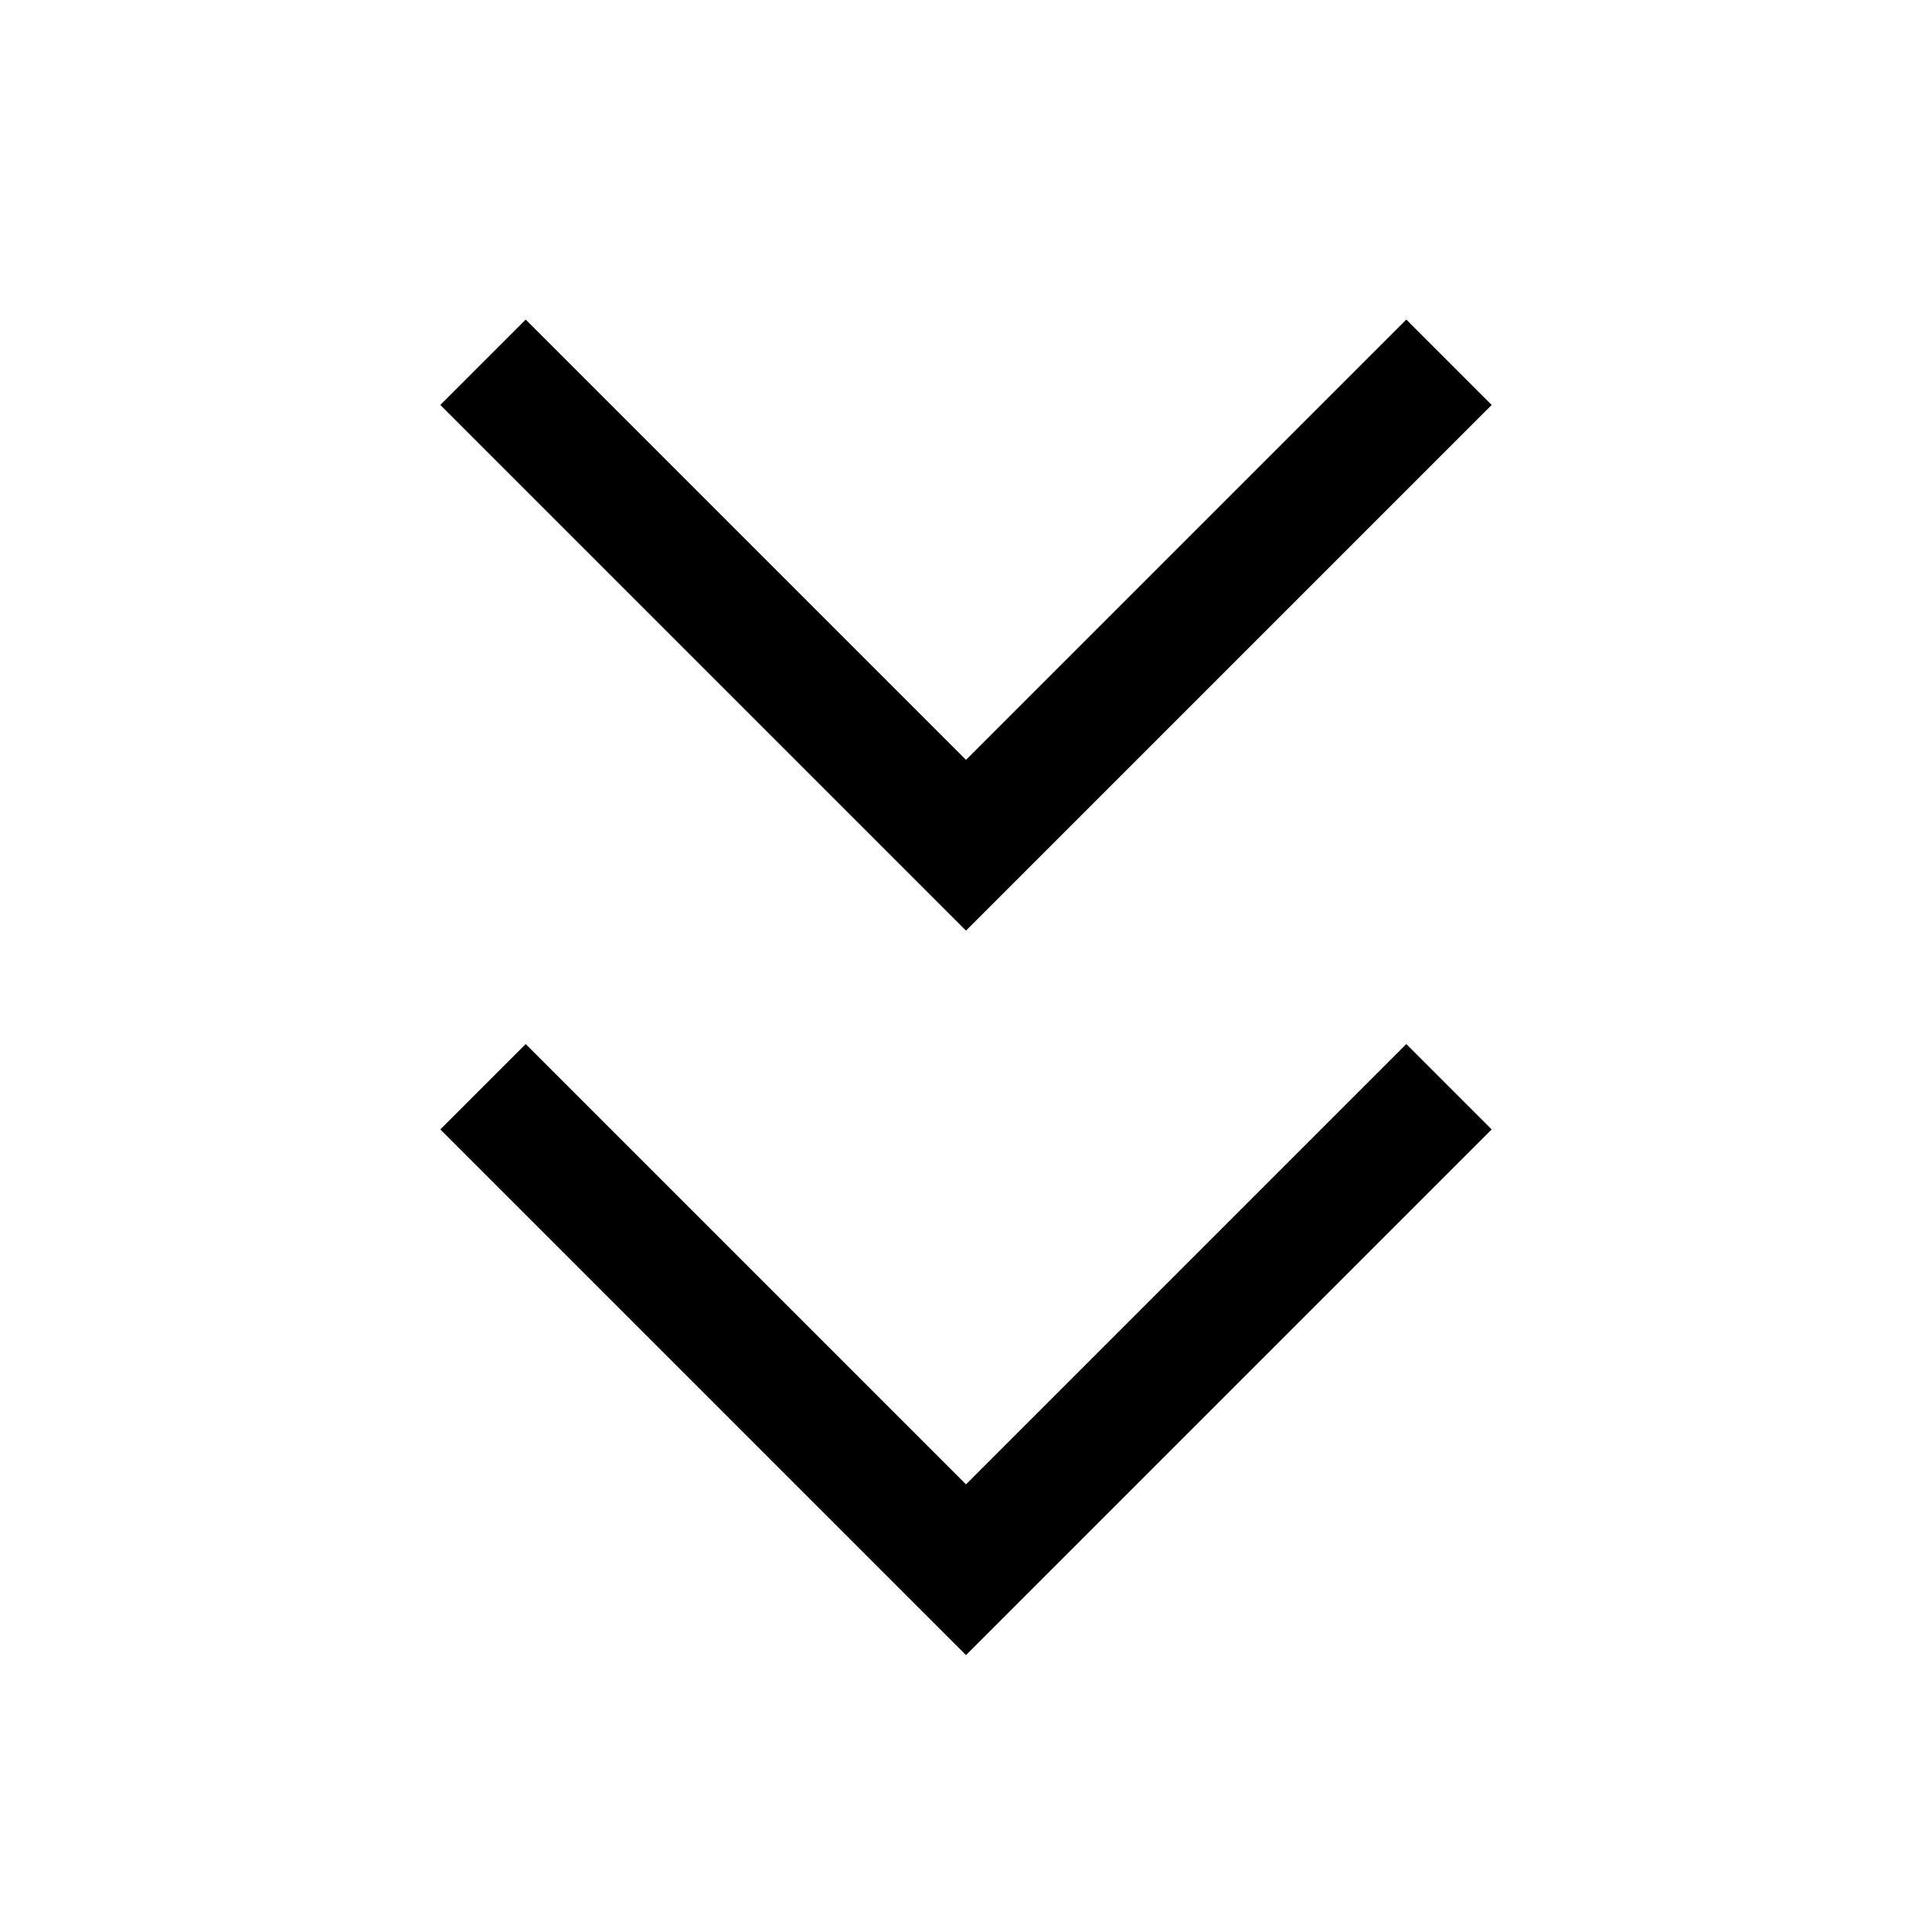
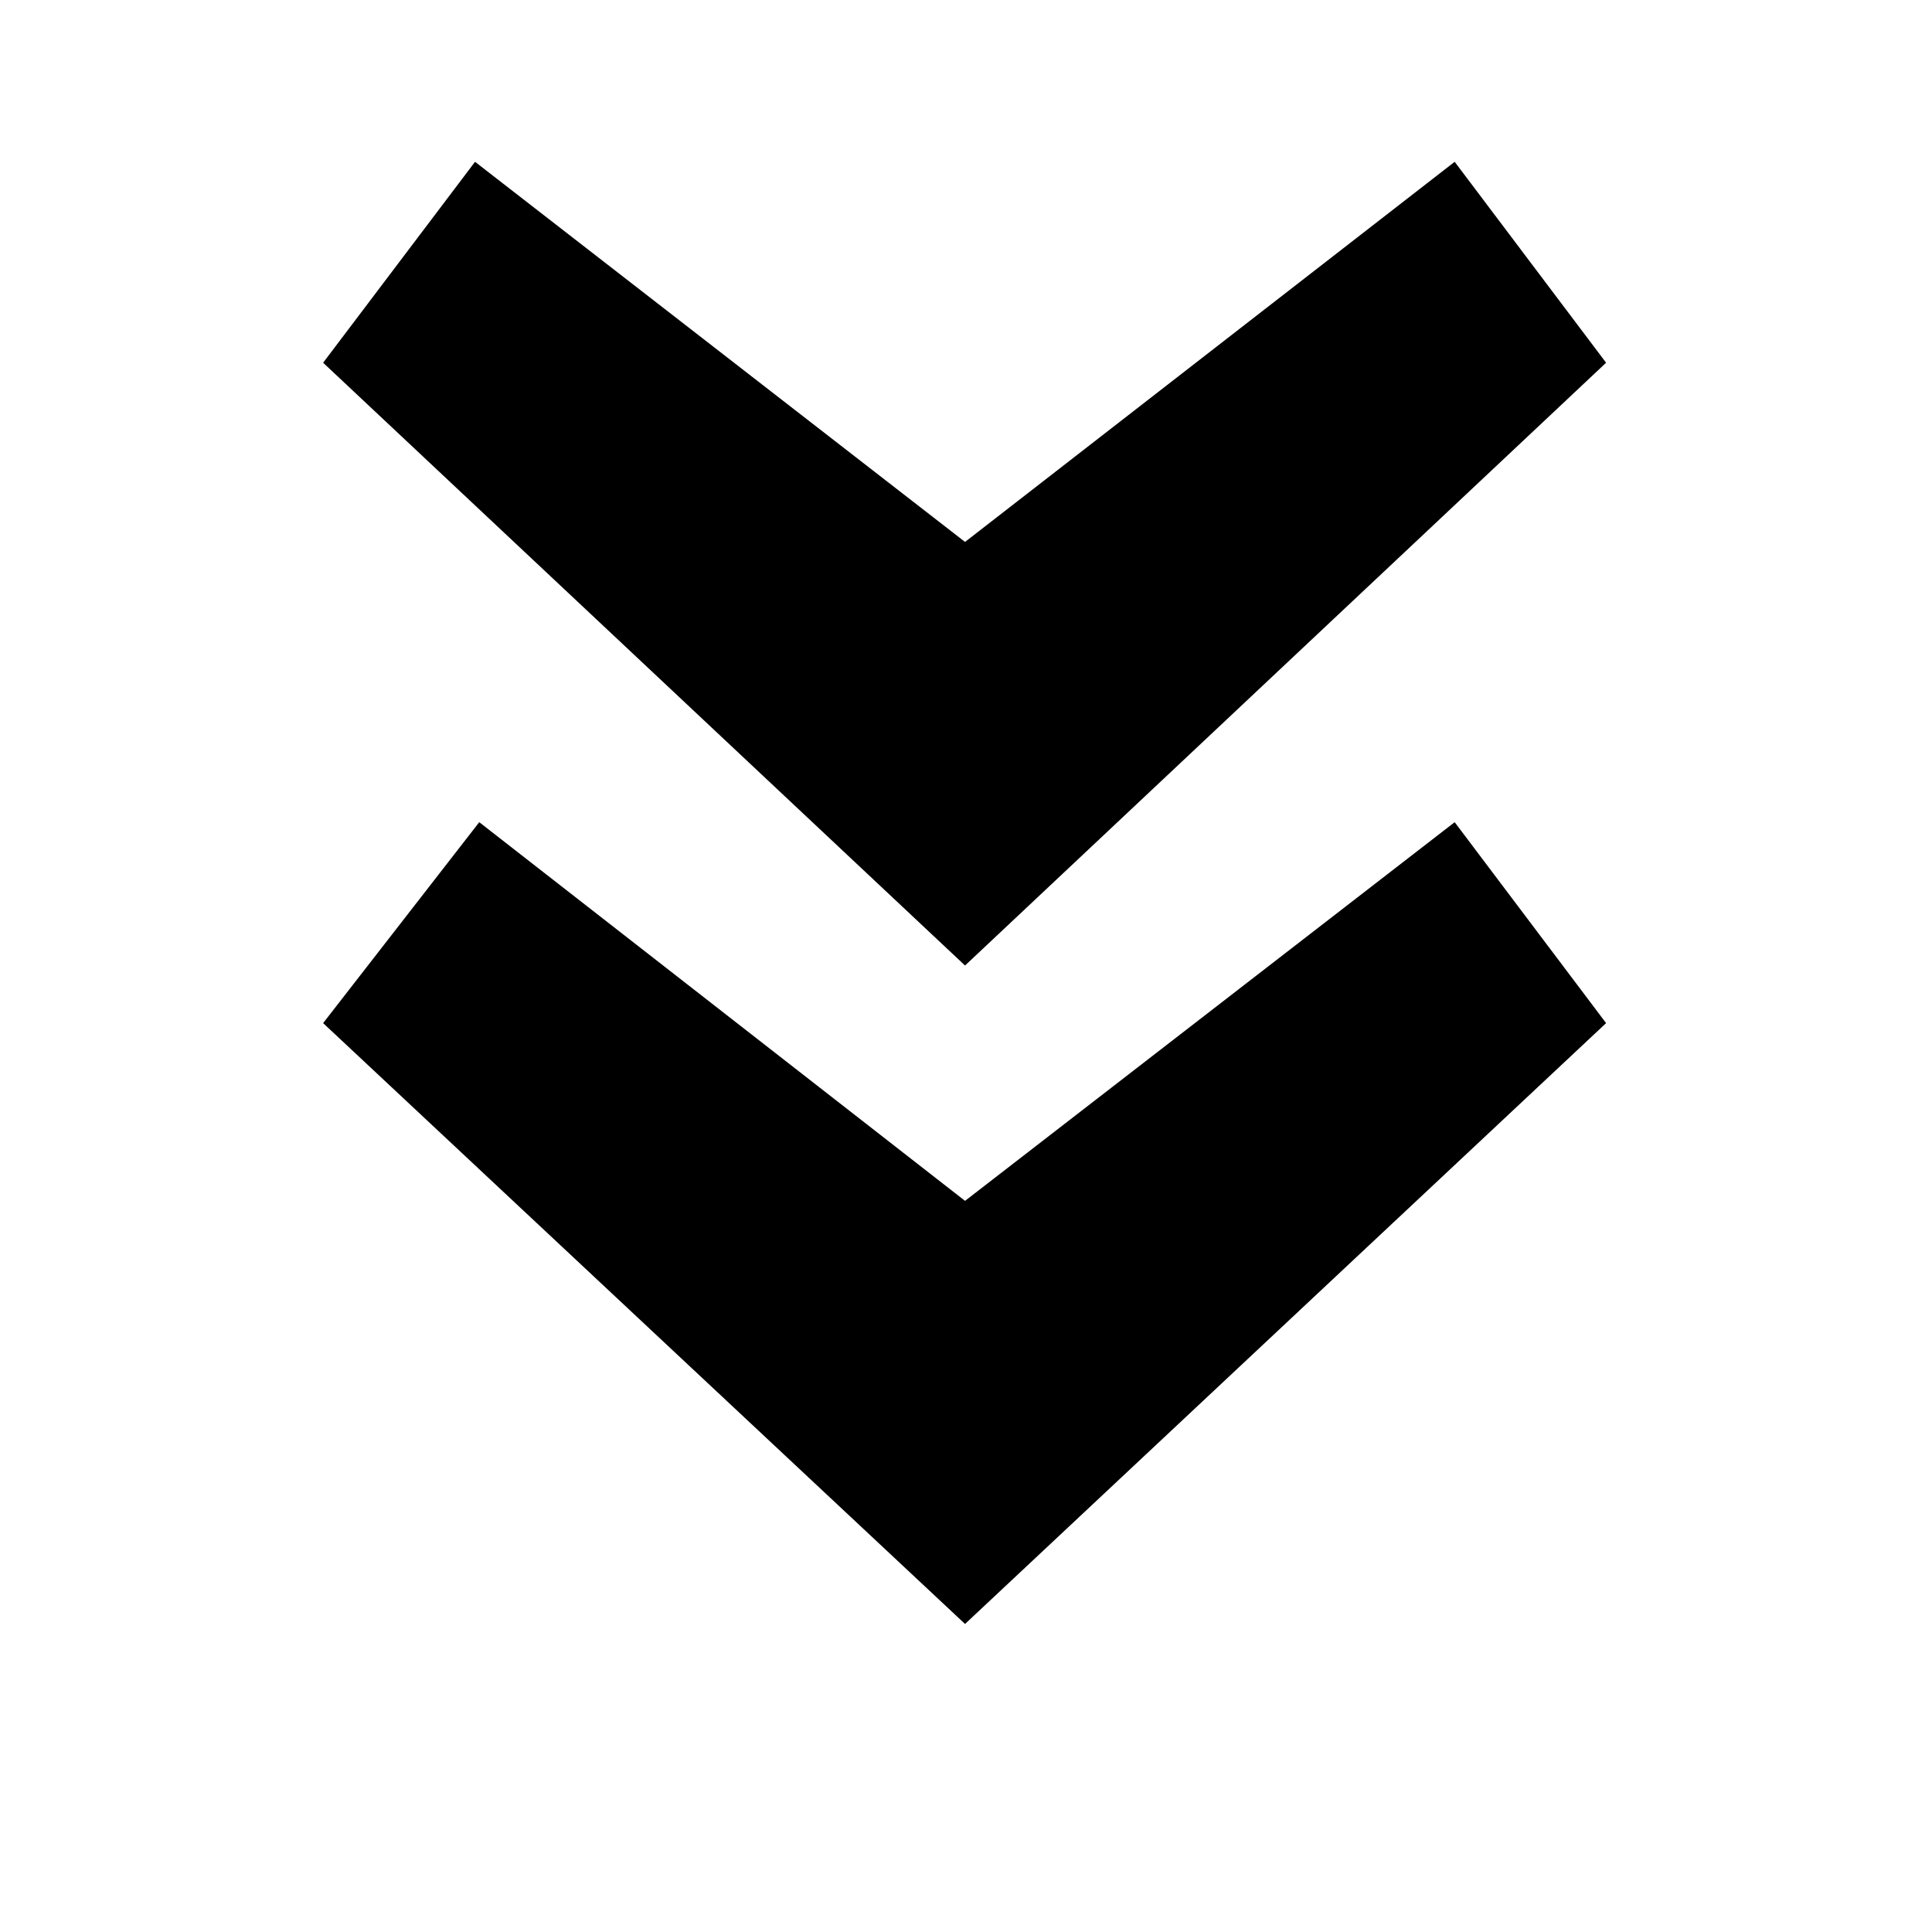
<svg xmlns="http://www.w3.org/2000/svg" version="1.1" viewBox="0 0 16 16">
-   <path d="M 12 3 L 8 7 L 4 3" fill="none" stroke="black" />
-   <path d="M 12 9 L 8 13 L 4 9" fill="none" stroke="black" />
+   <path d="M 2.676 3.004 L 7.992 7.996 L 13.301 3.004 L 12.047 1.34 L 7.992 4.488 L 3.934 1.34 Z M 2.676 8.473 L 7.992 13.449 L 13.301 8.473 L 12.047 6.809 L 7.992 9.945 L 3.969 6.809 Z" />
</svg>
